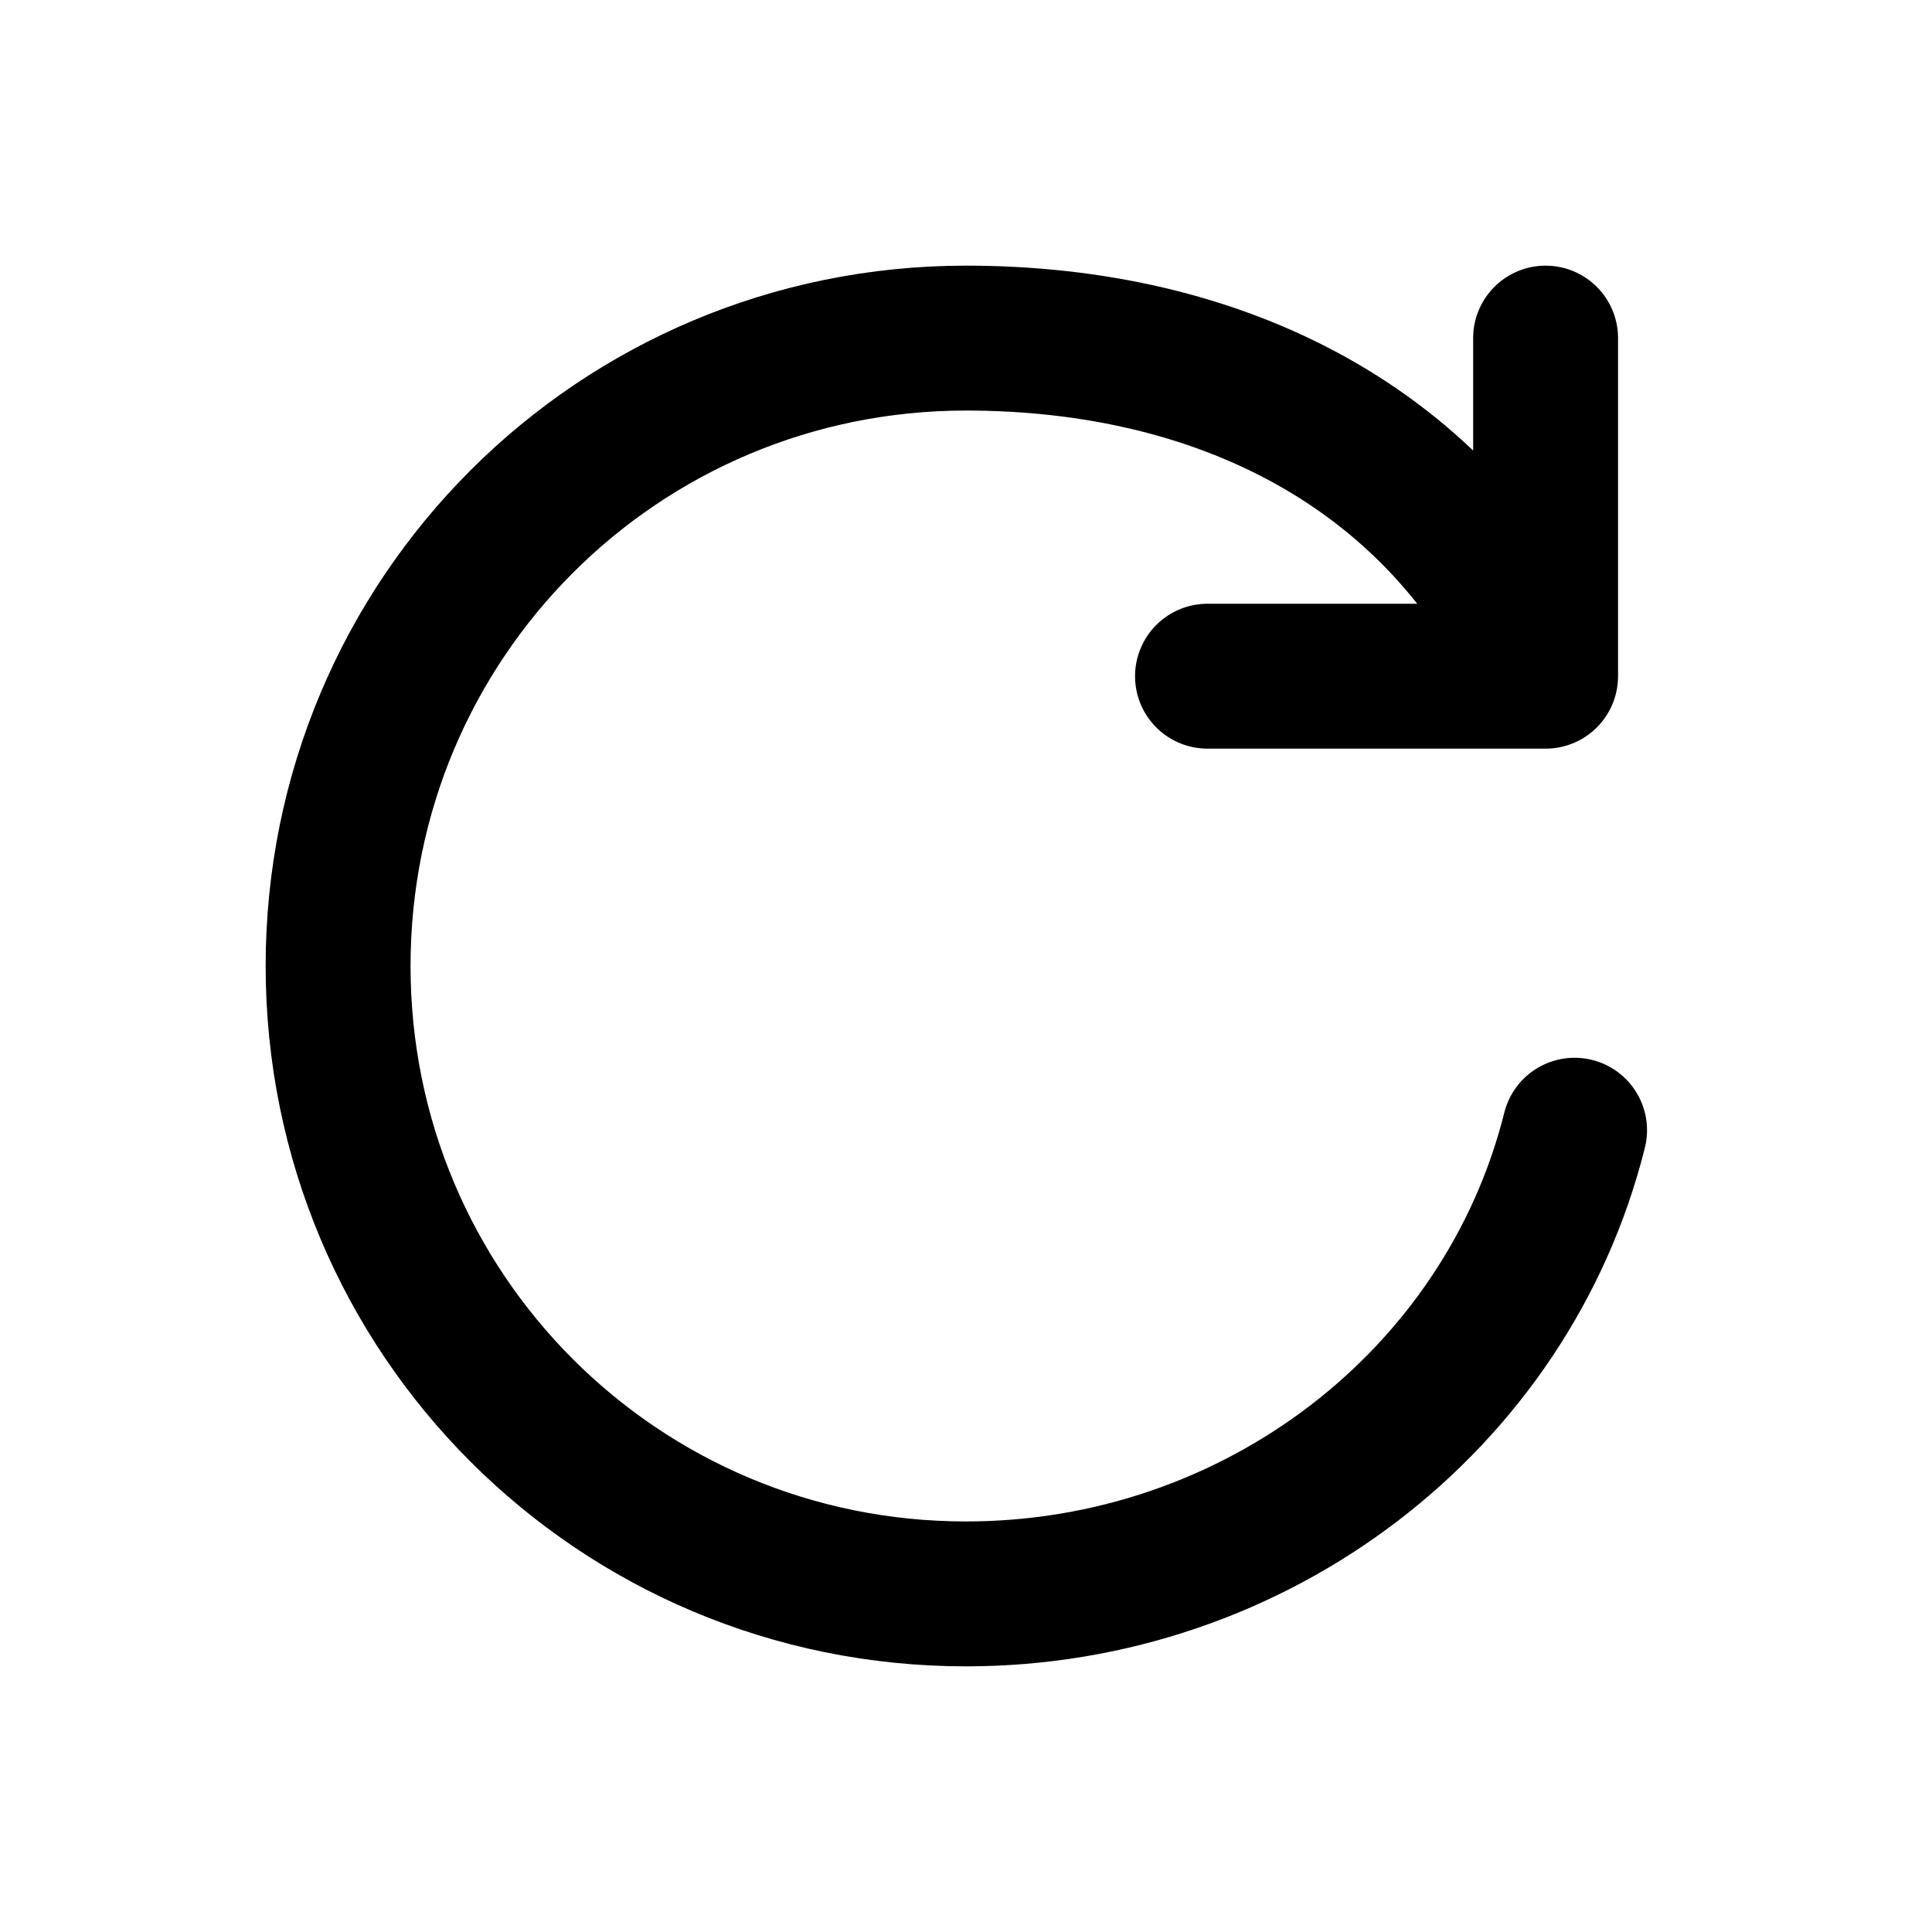
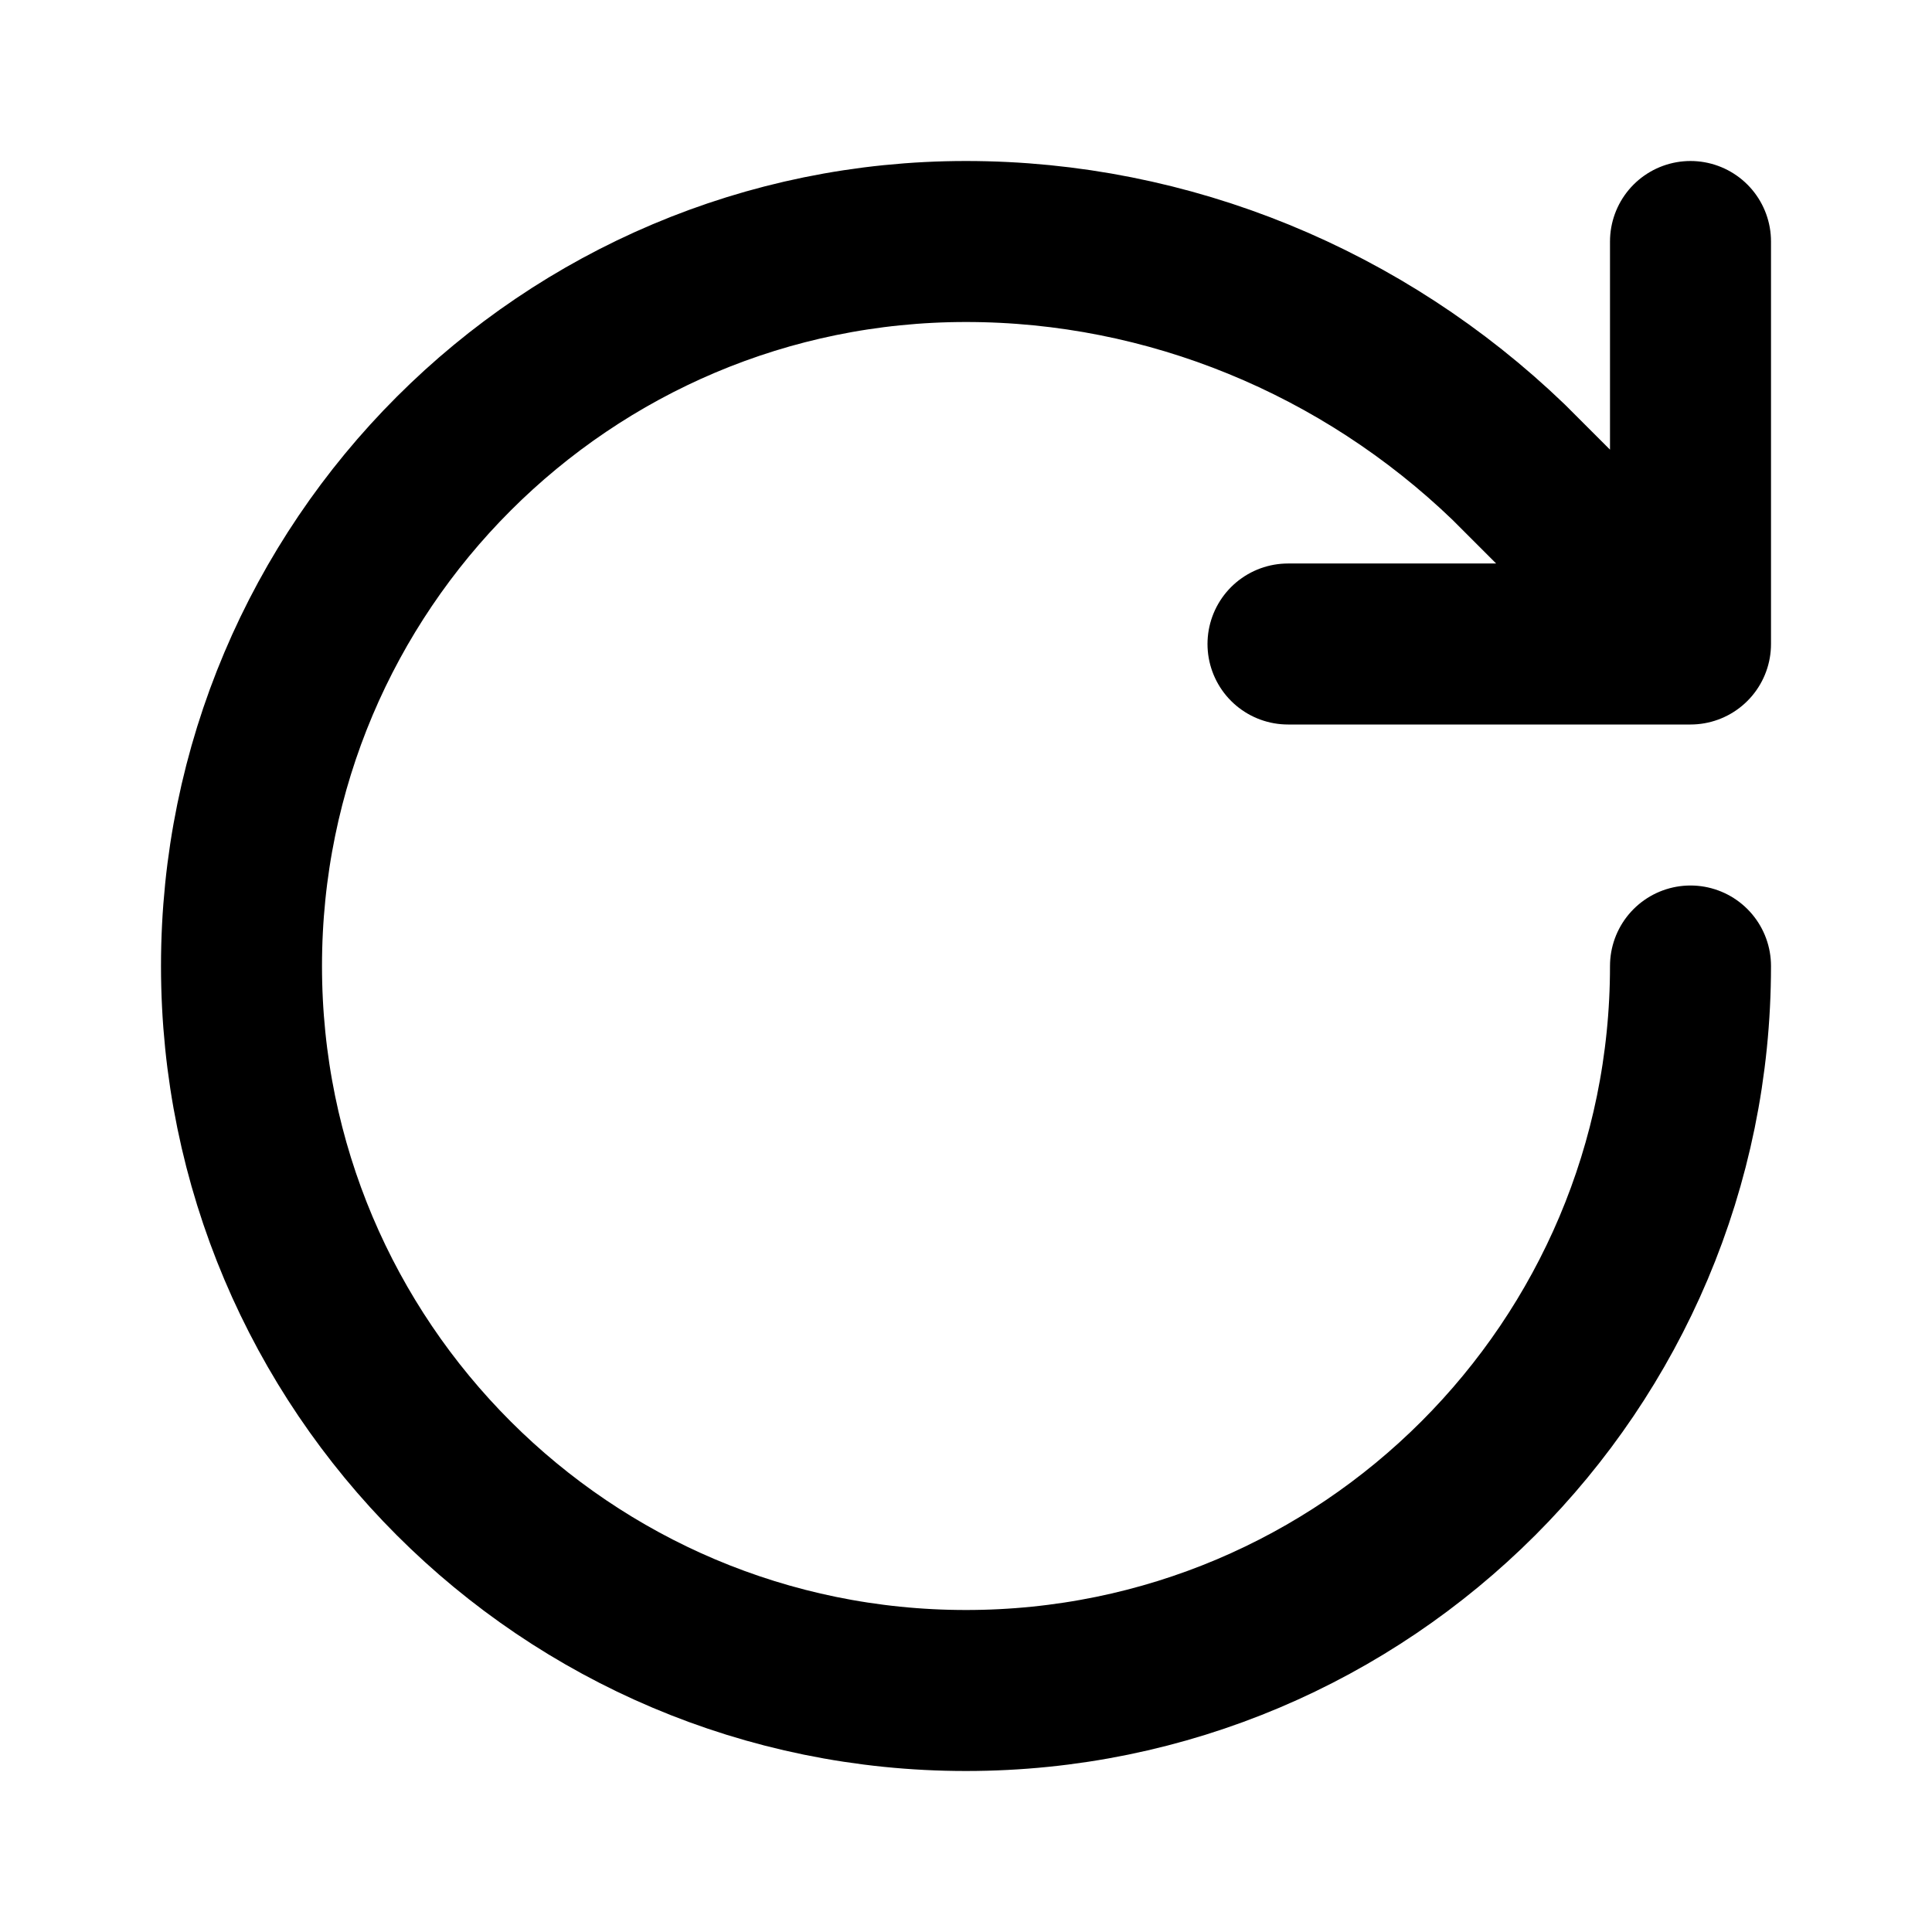
- <svg xmlns="http://www.w3.org/2000/svg" width="20" height="20" viewBox="0 0 20 20" fill="none" stroke="currentColor" stroke-width="1.5" stroke-linecap="round" stroke-linejoin="round">
-   <path d="M16 7c-1.1-2.4-3.4-3.5-6-3.5-3.6 0-6.5 2.9-6.5 6.5s2.9 6.5 6.5 6.5c3 0 5.6-2 6.3-4.8M16 3.5V7h-3.5" />
+ <svg xmlns="http://www.w3.org/2000/svg" width="24" height="24" viewBox="0 0 24 24" fill="none" stroke="currentColor" stroke-width="2" stroke-linecap="round" stroke-linejoin="round">
+   <path d="M21 12C21 16.971 16.971 21 12 21C7.029 21 3 16.971 3 12C3 7.029 7.029 3 12 3C14.52 3 16.93 4 18.74 5.74L21 8M21 3L21 8L16 8" />
</svg>
